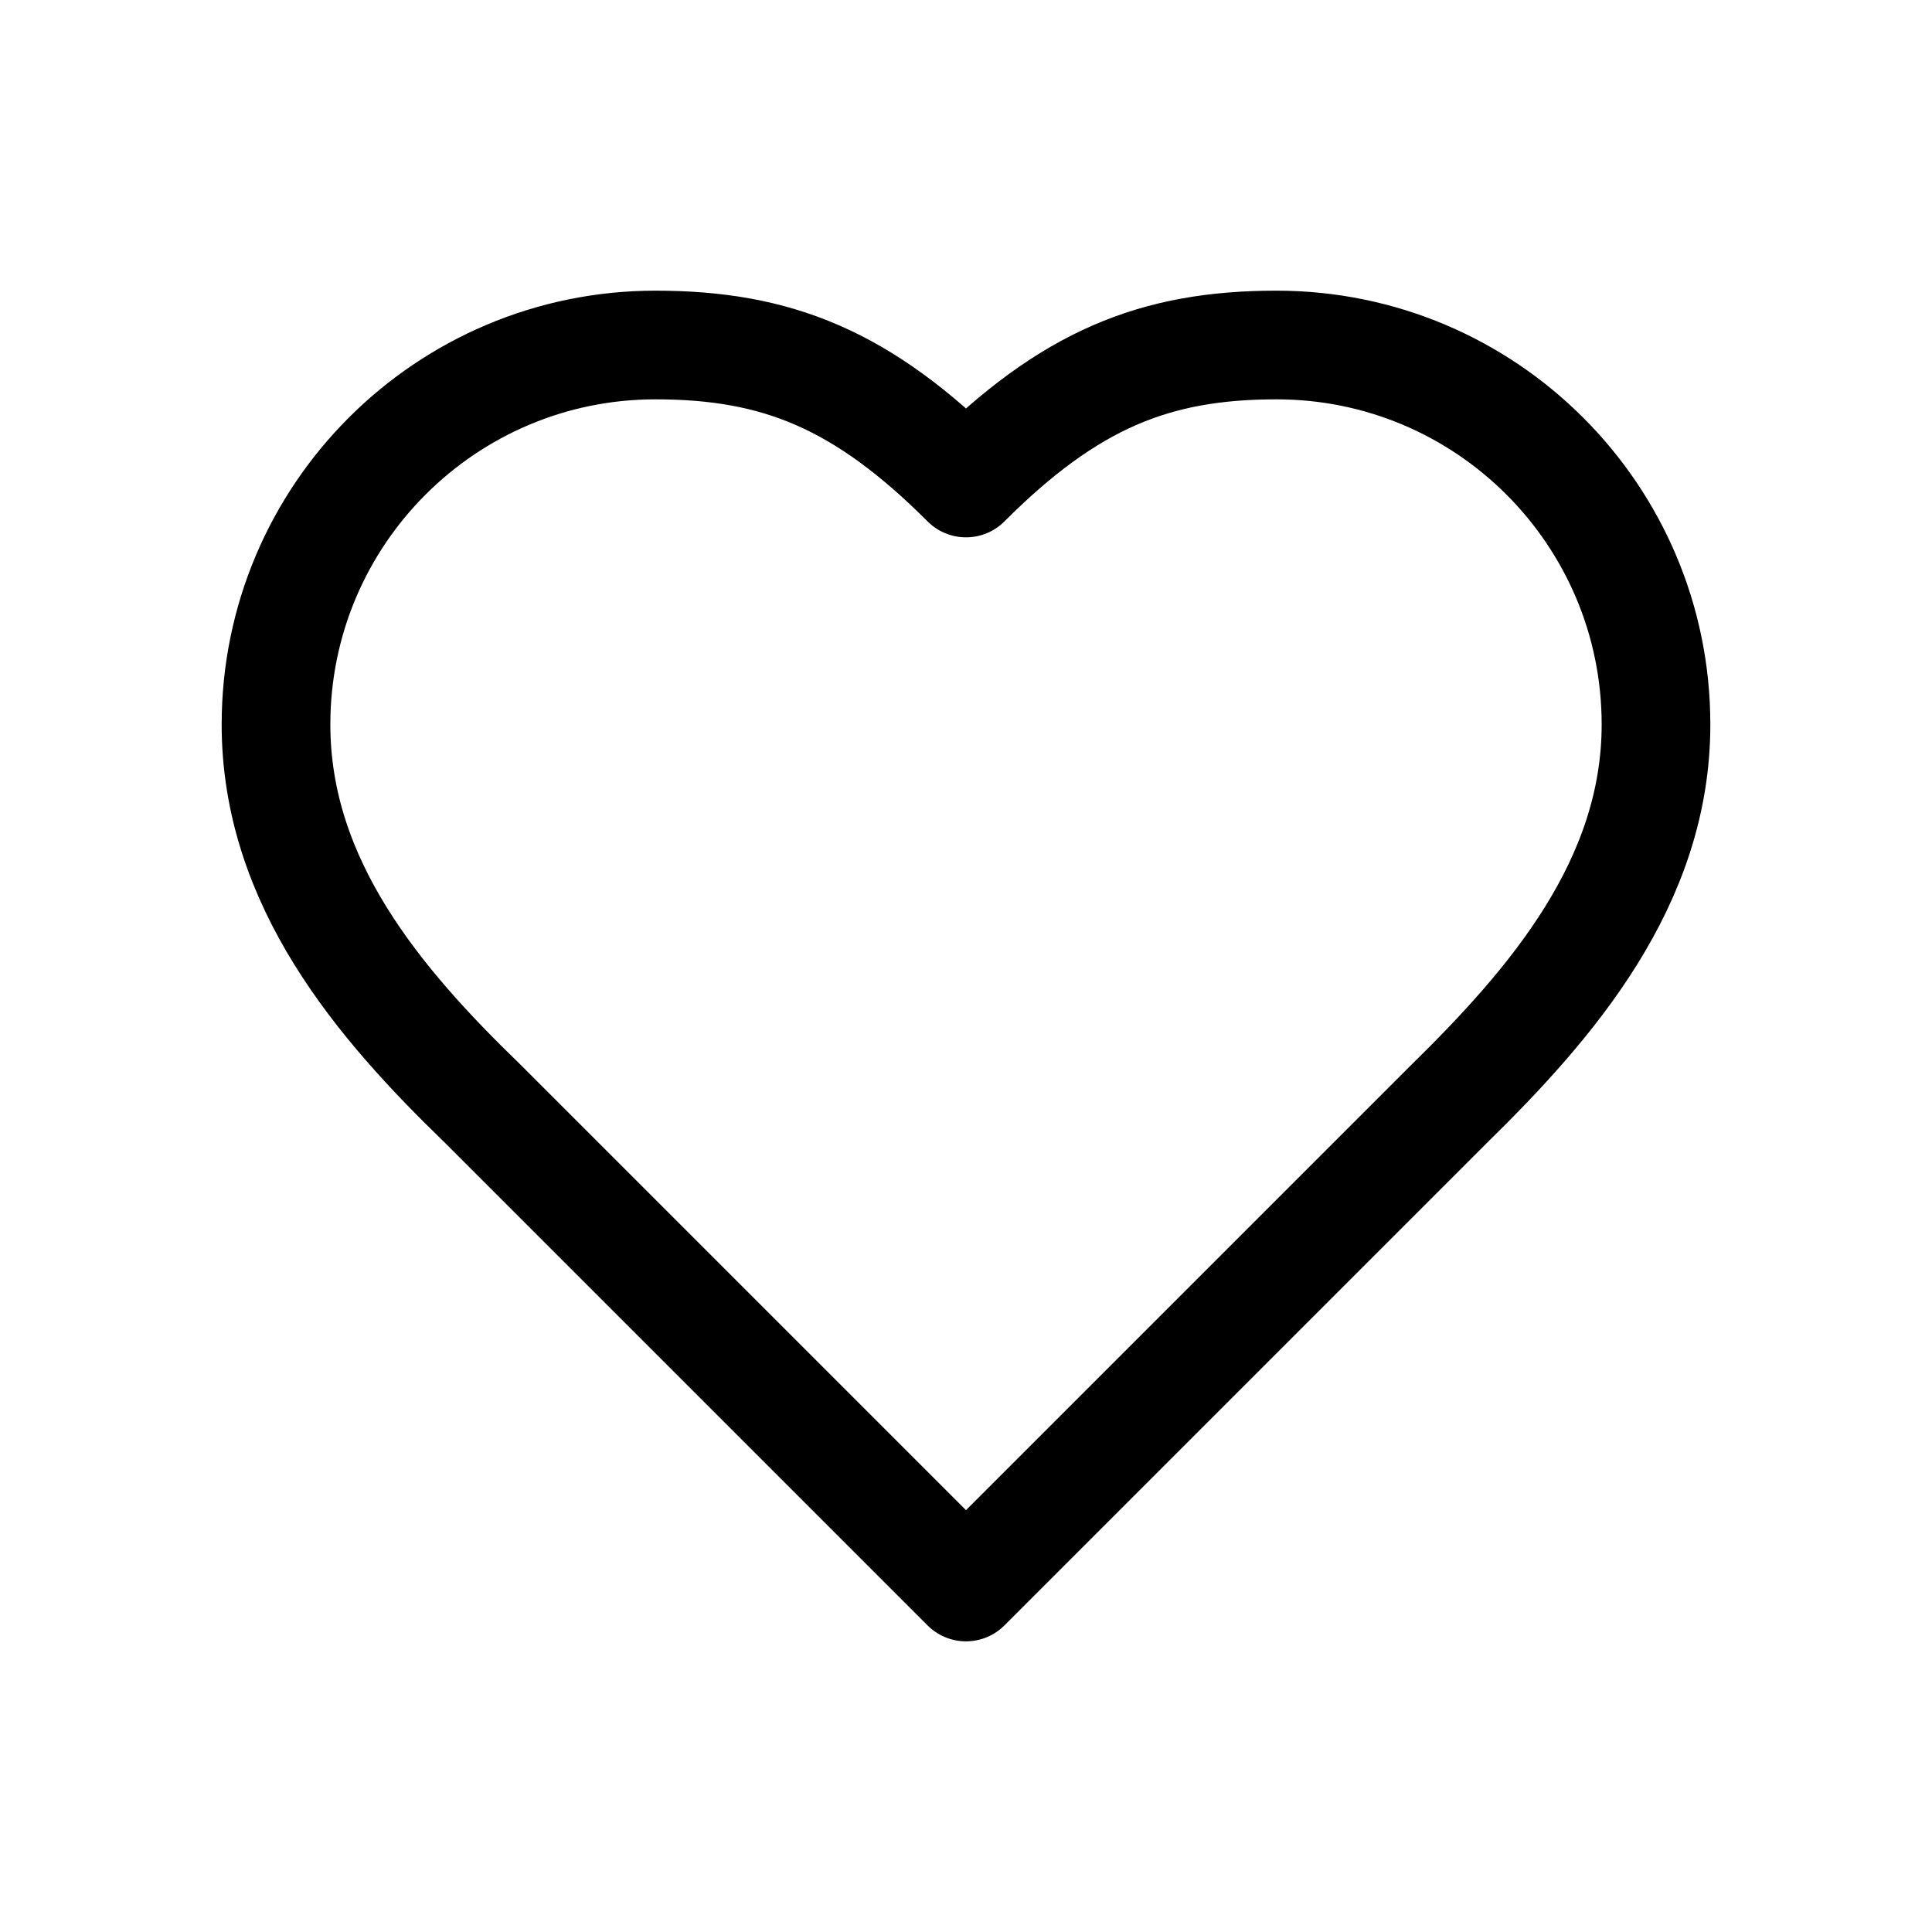
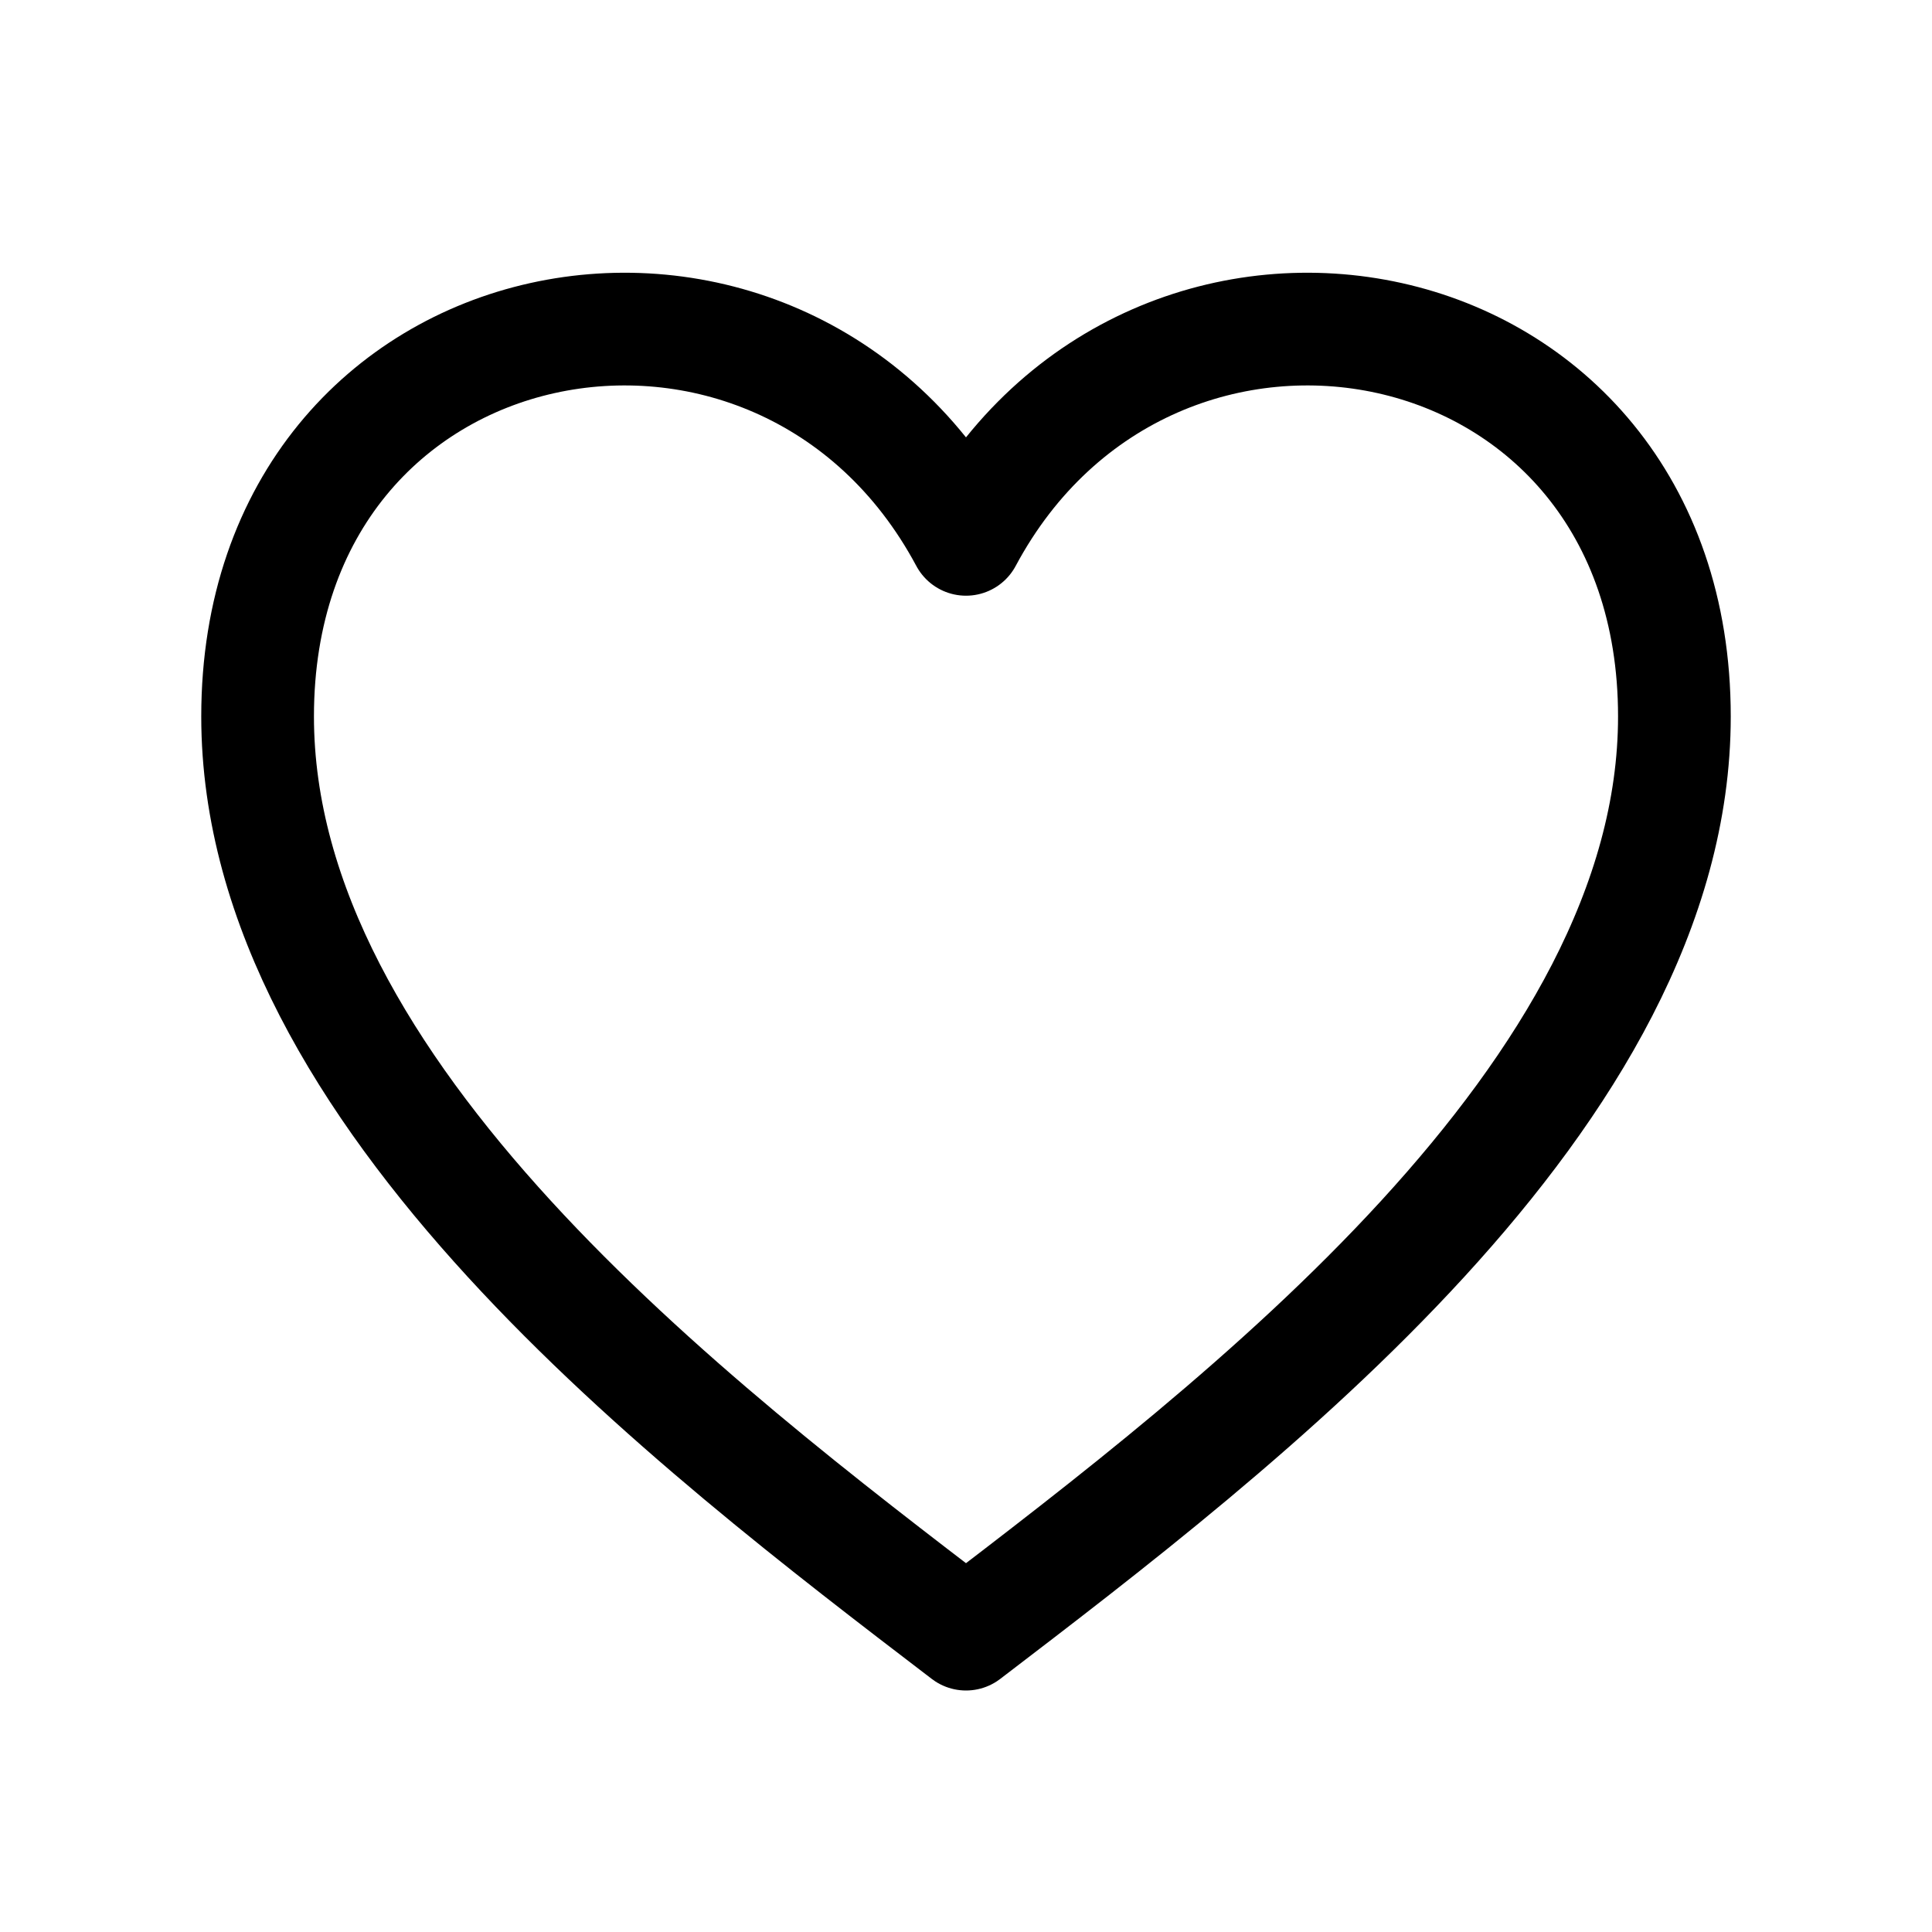
- <svg xmlns="http://www.w3.org/2000/svg" width="64" height="64" viewBox="-2 -2 28 28" fill="none" stroke="currentColor" stroke-width="1.575" stroke-linecap="round" stroke-linejoin="round">
-   <path d="M19 14c1.49-1.46 3-3.21 3-5.5A5.5 5.5 0 0 0 16.5 3c-1.76 0-3 .5-4.5 2-1.5-1.5-2.74-2-4.5-2A5.5 5.5 0 0 0 2 8.5c0 2.3 1.5 4.05 3 5.5l7 7Z" />
+ <svg xmlns="http://www.w3.org/2000/svg" width="64" height="64" viewBox="0 0 24 24" fill="none" stroke="currentColor" stroke-width="1.4" stroke-linecap="round" stroke-linejoin="round">
+   <path d="M12 20.3C8.6 17.7 3.2 13.6 3.2 8.9c0-5.3 6.5-6.5 8.8-2.2 2.3-4.3 8.8-3.1 8.8 2.2 0 4.7-5.4 8.8-8.8 11.4Z" />
</svg>
